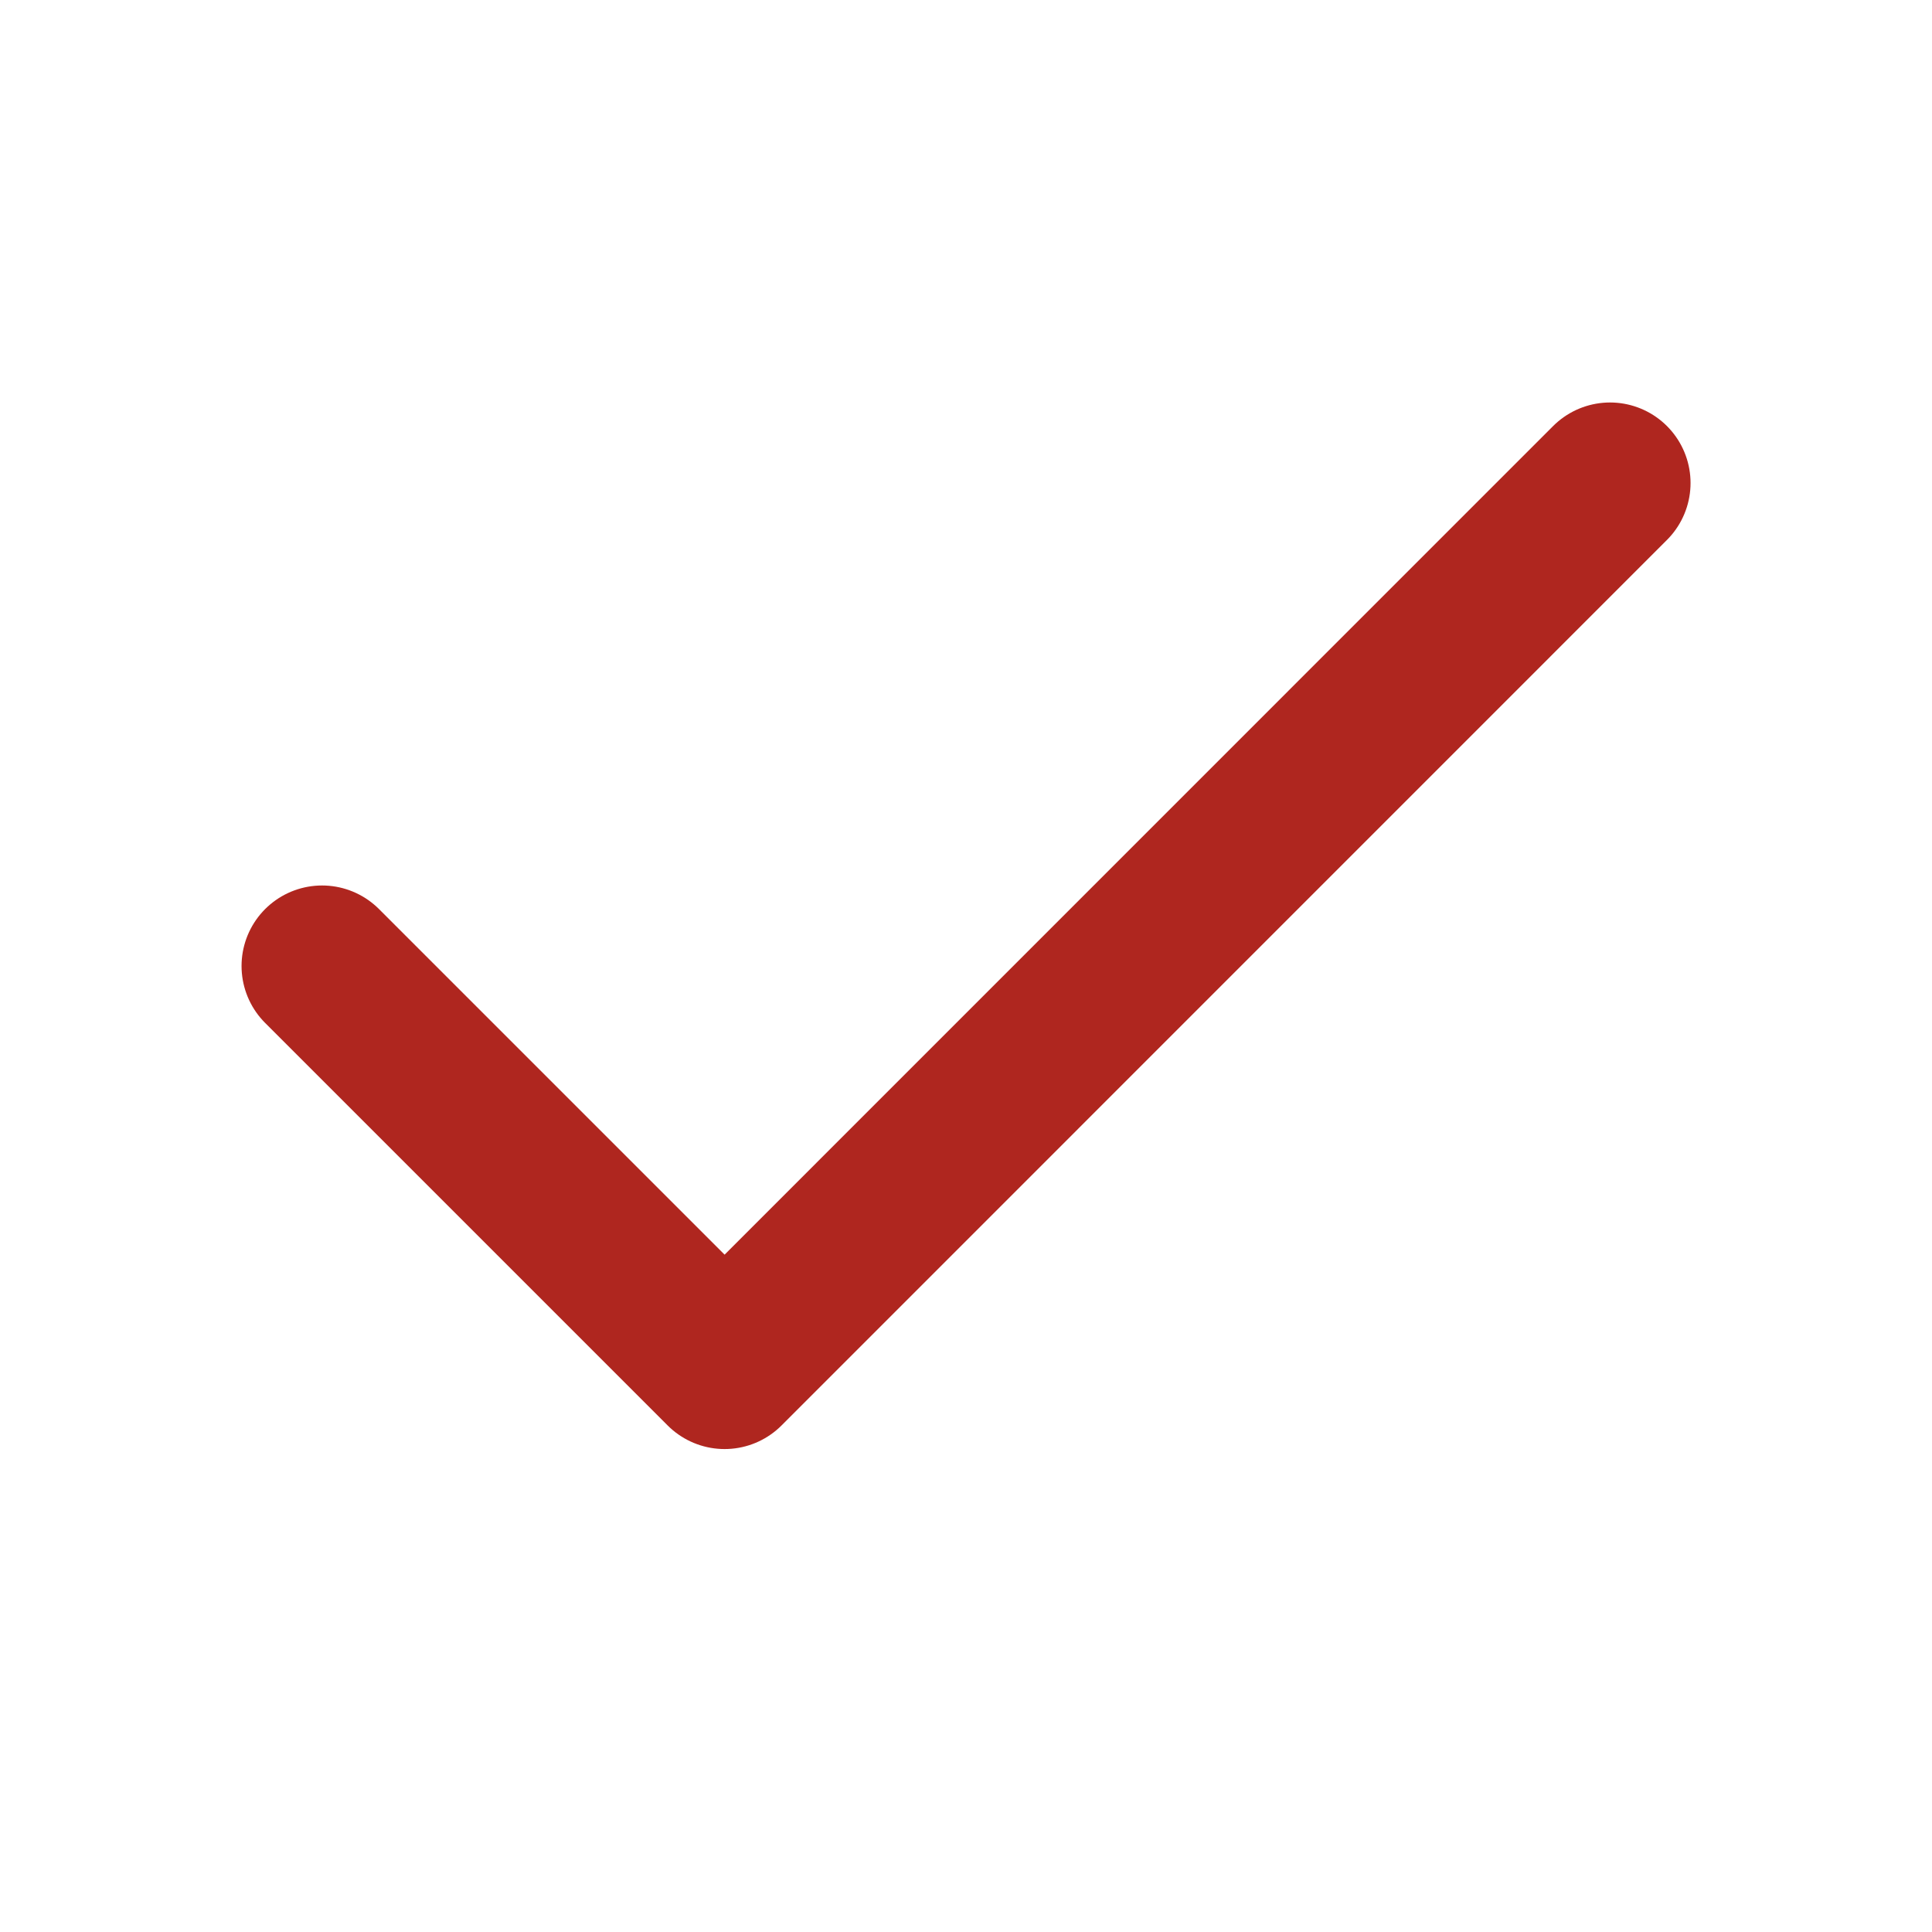
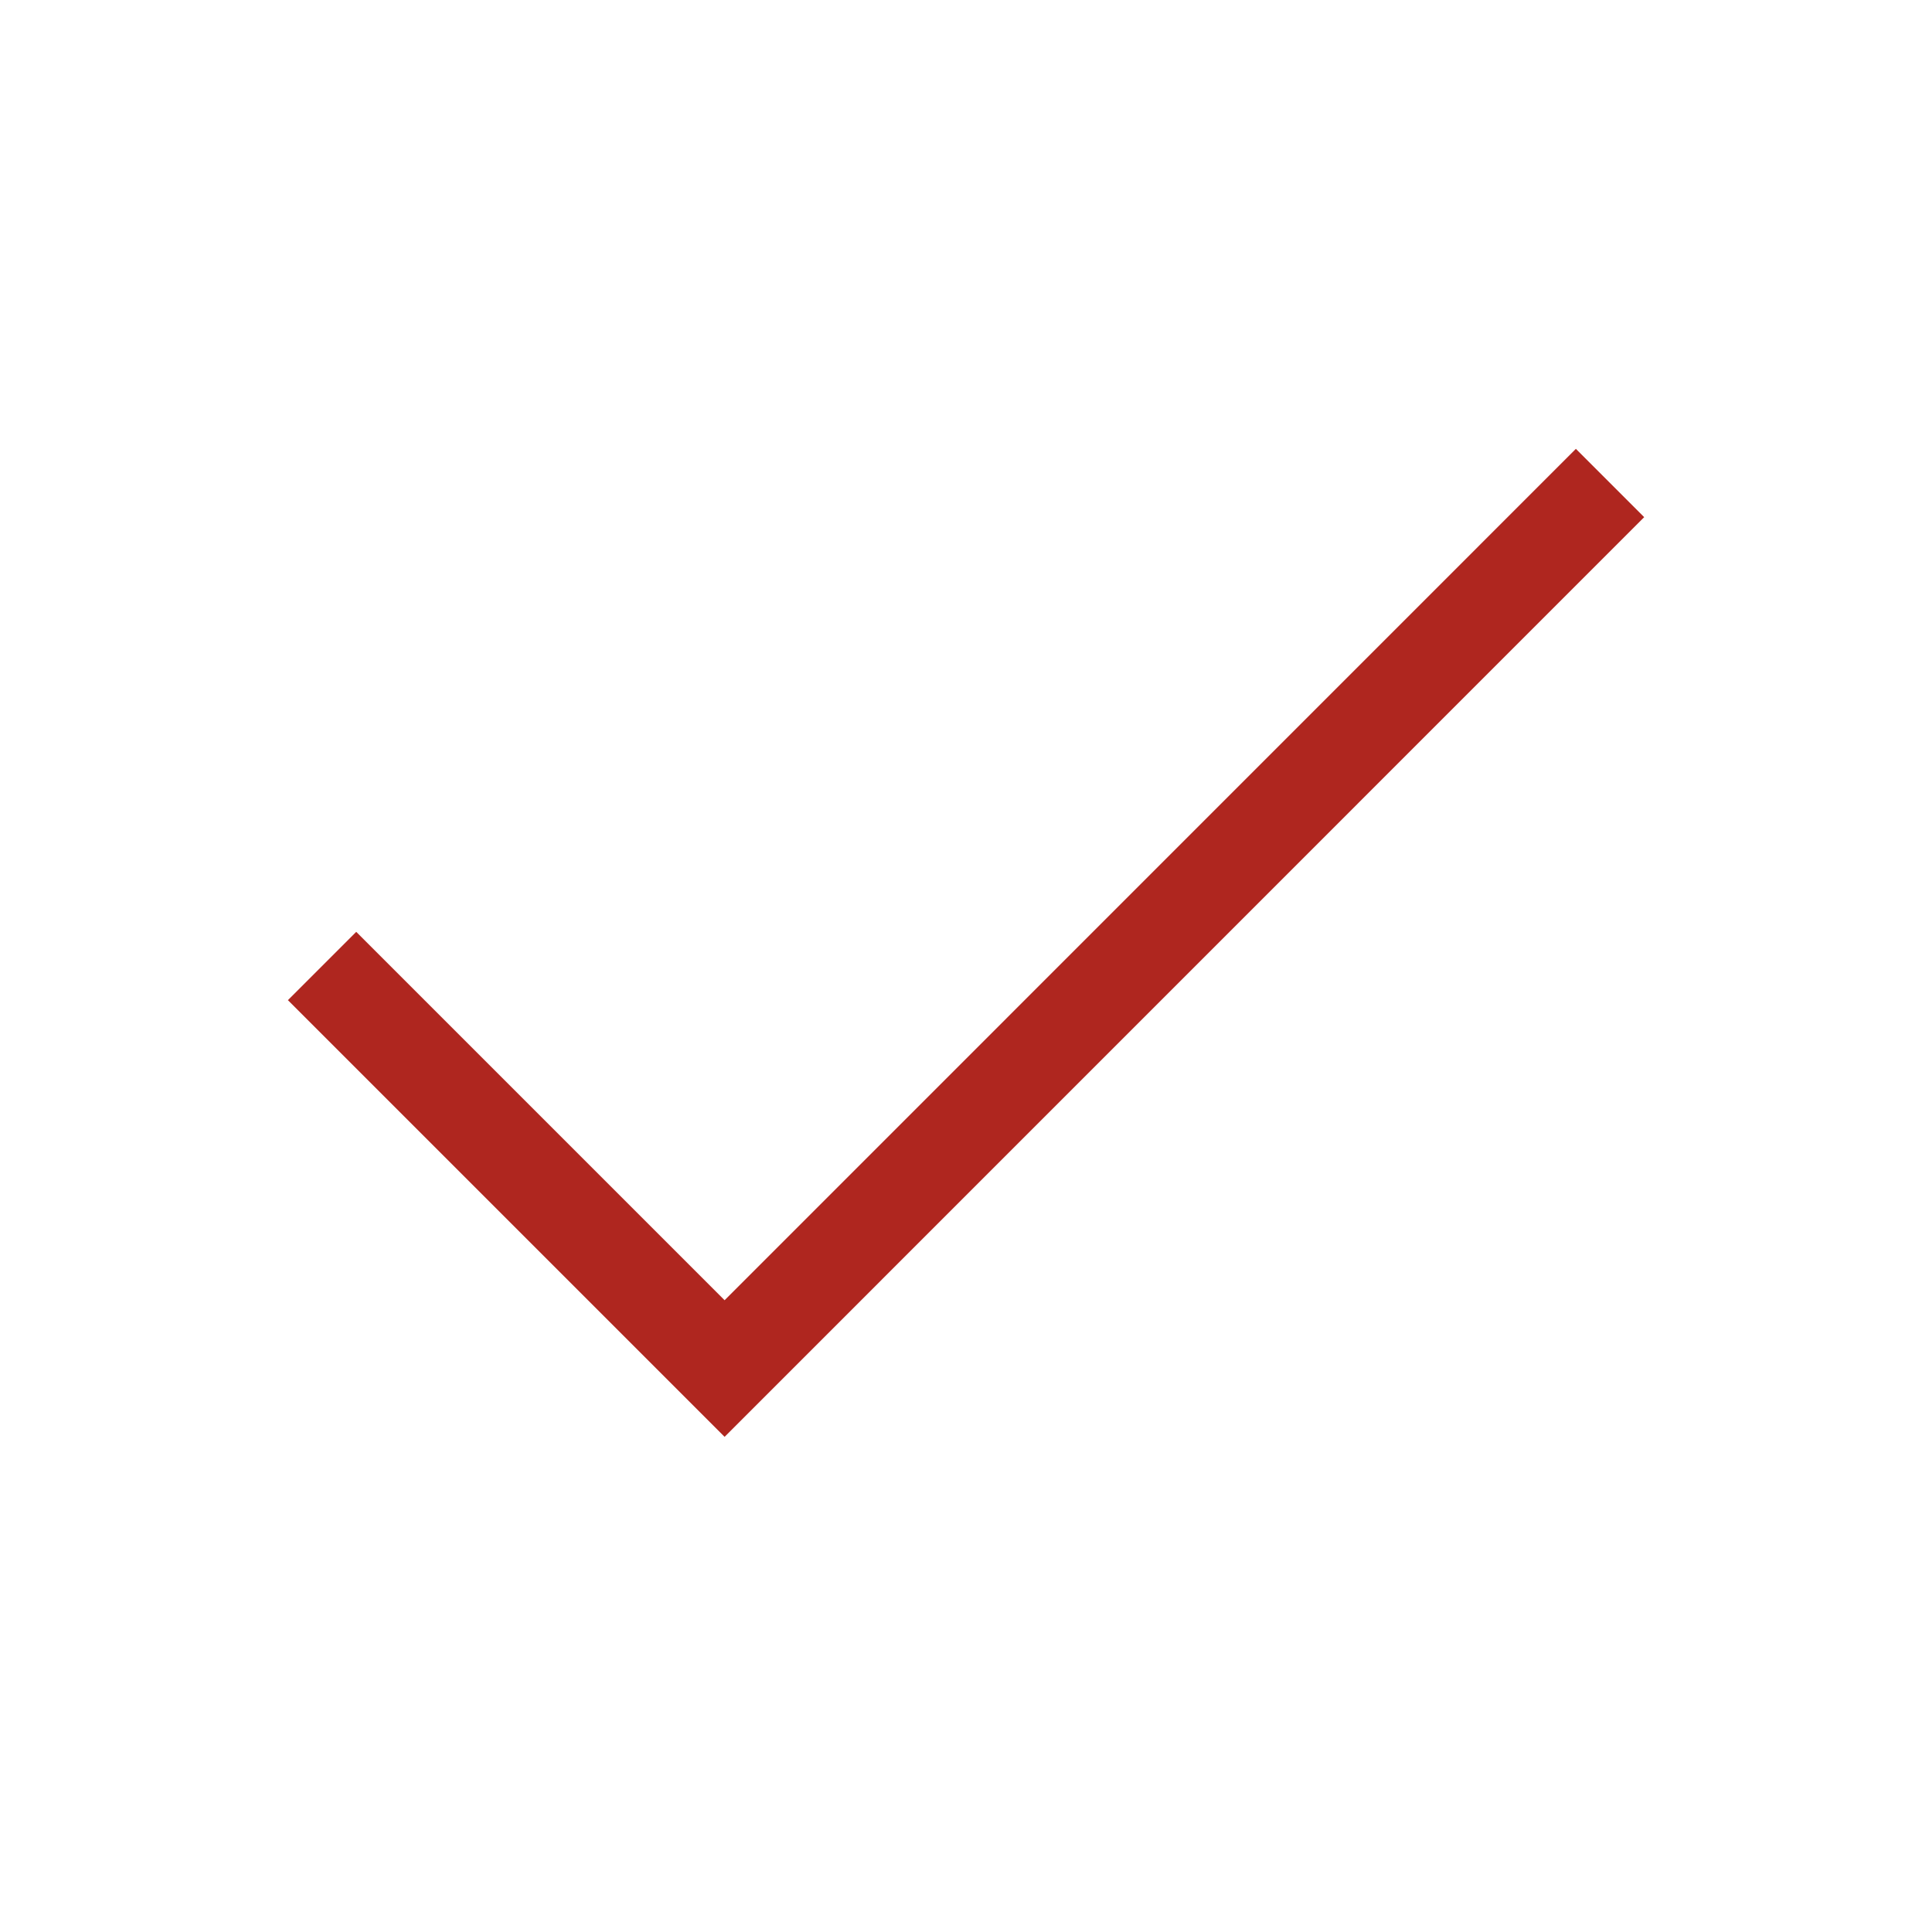
<svg xmlns="http://www.w3.org/2000/svg" width="20" height="20" viewBox="0 0 20 20" fill="none">
-   <path d="M16.667 5L7.501 14.167L3.334 10" stroke="#AF261F" stroke-width="1.667" stroke-linecap="round" stroke-linejoin="round" />
+   <path d="M16.667 5L7.501 14.167L3.334 10" stroke="#AF261F" strokeWidth="1.667" strokeLinecap="round" strokeLinejoin="round" />
</svg>
